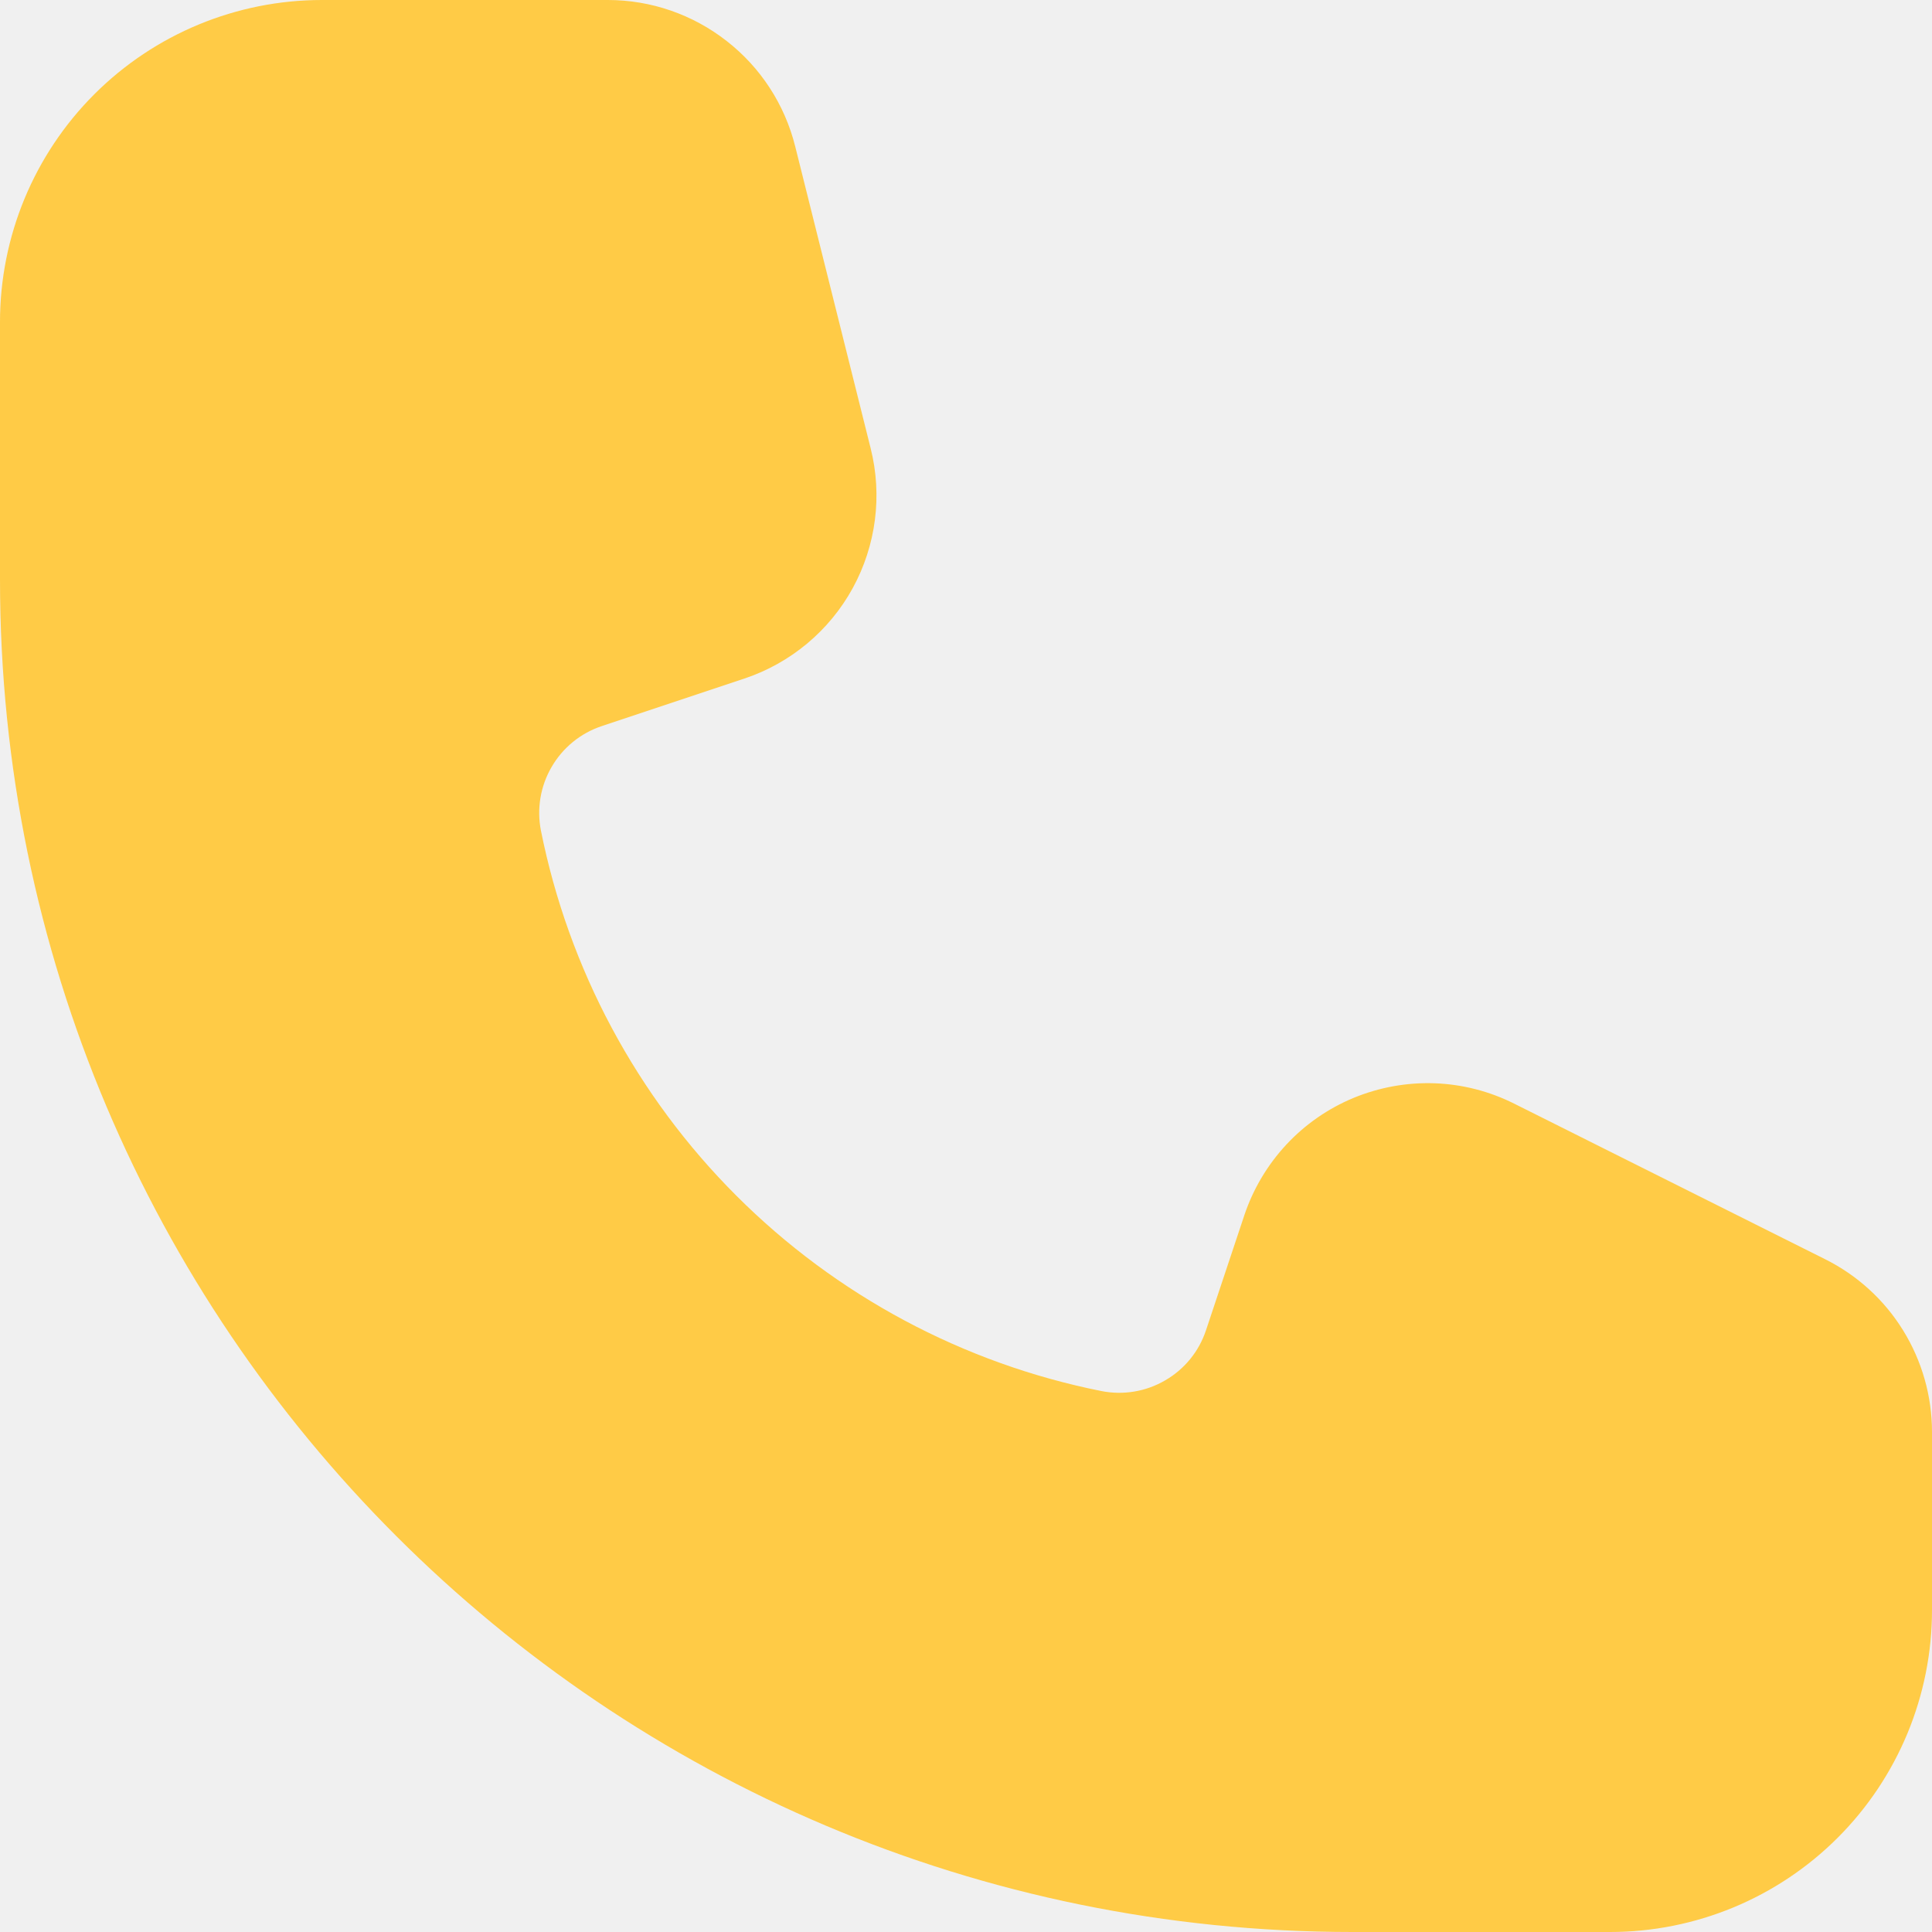
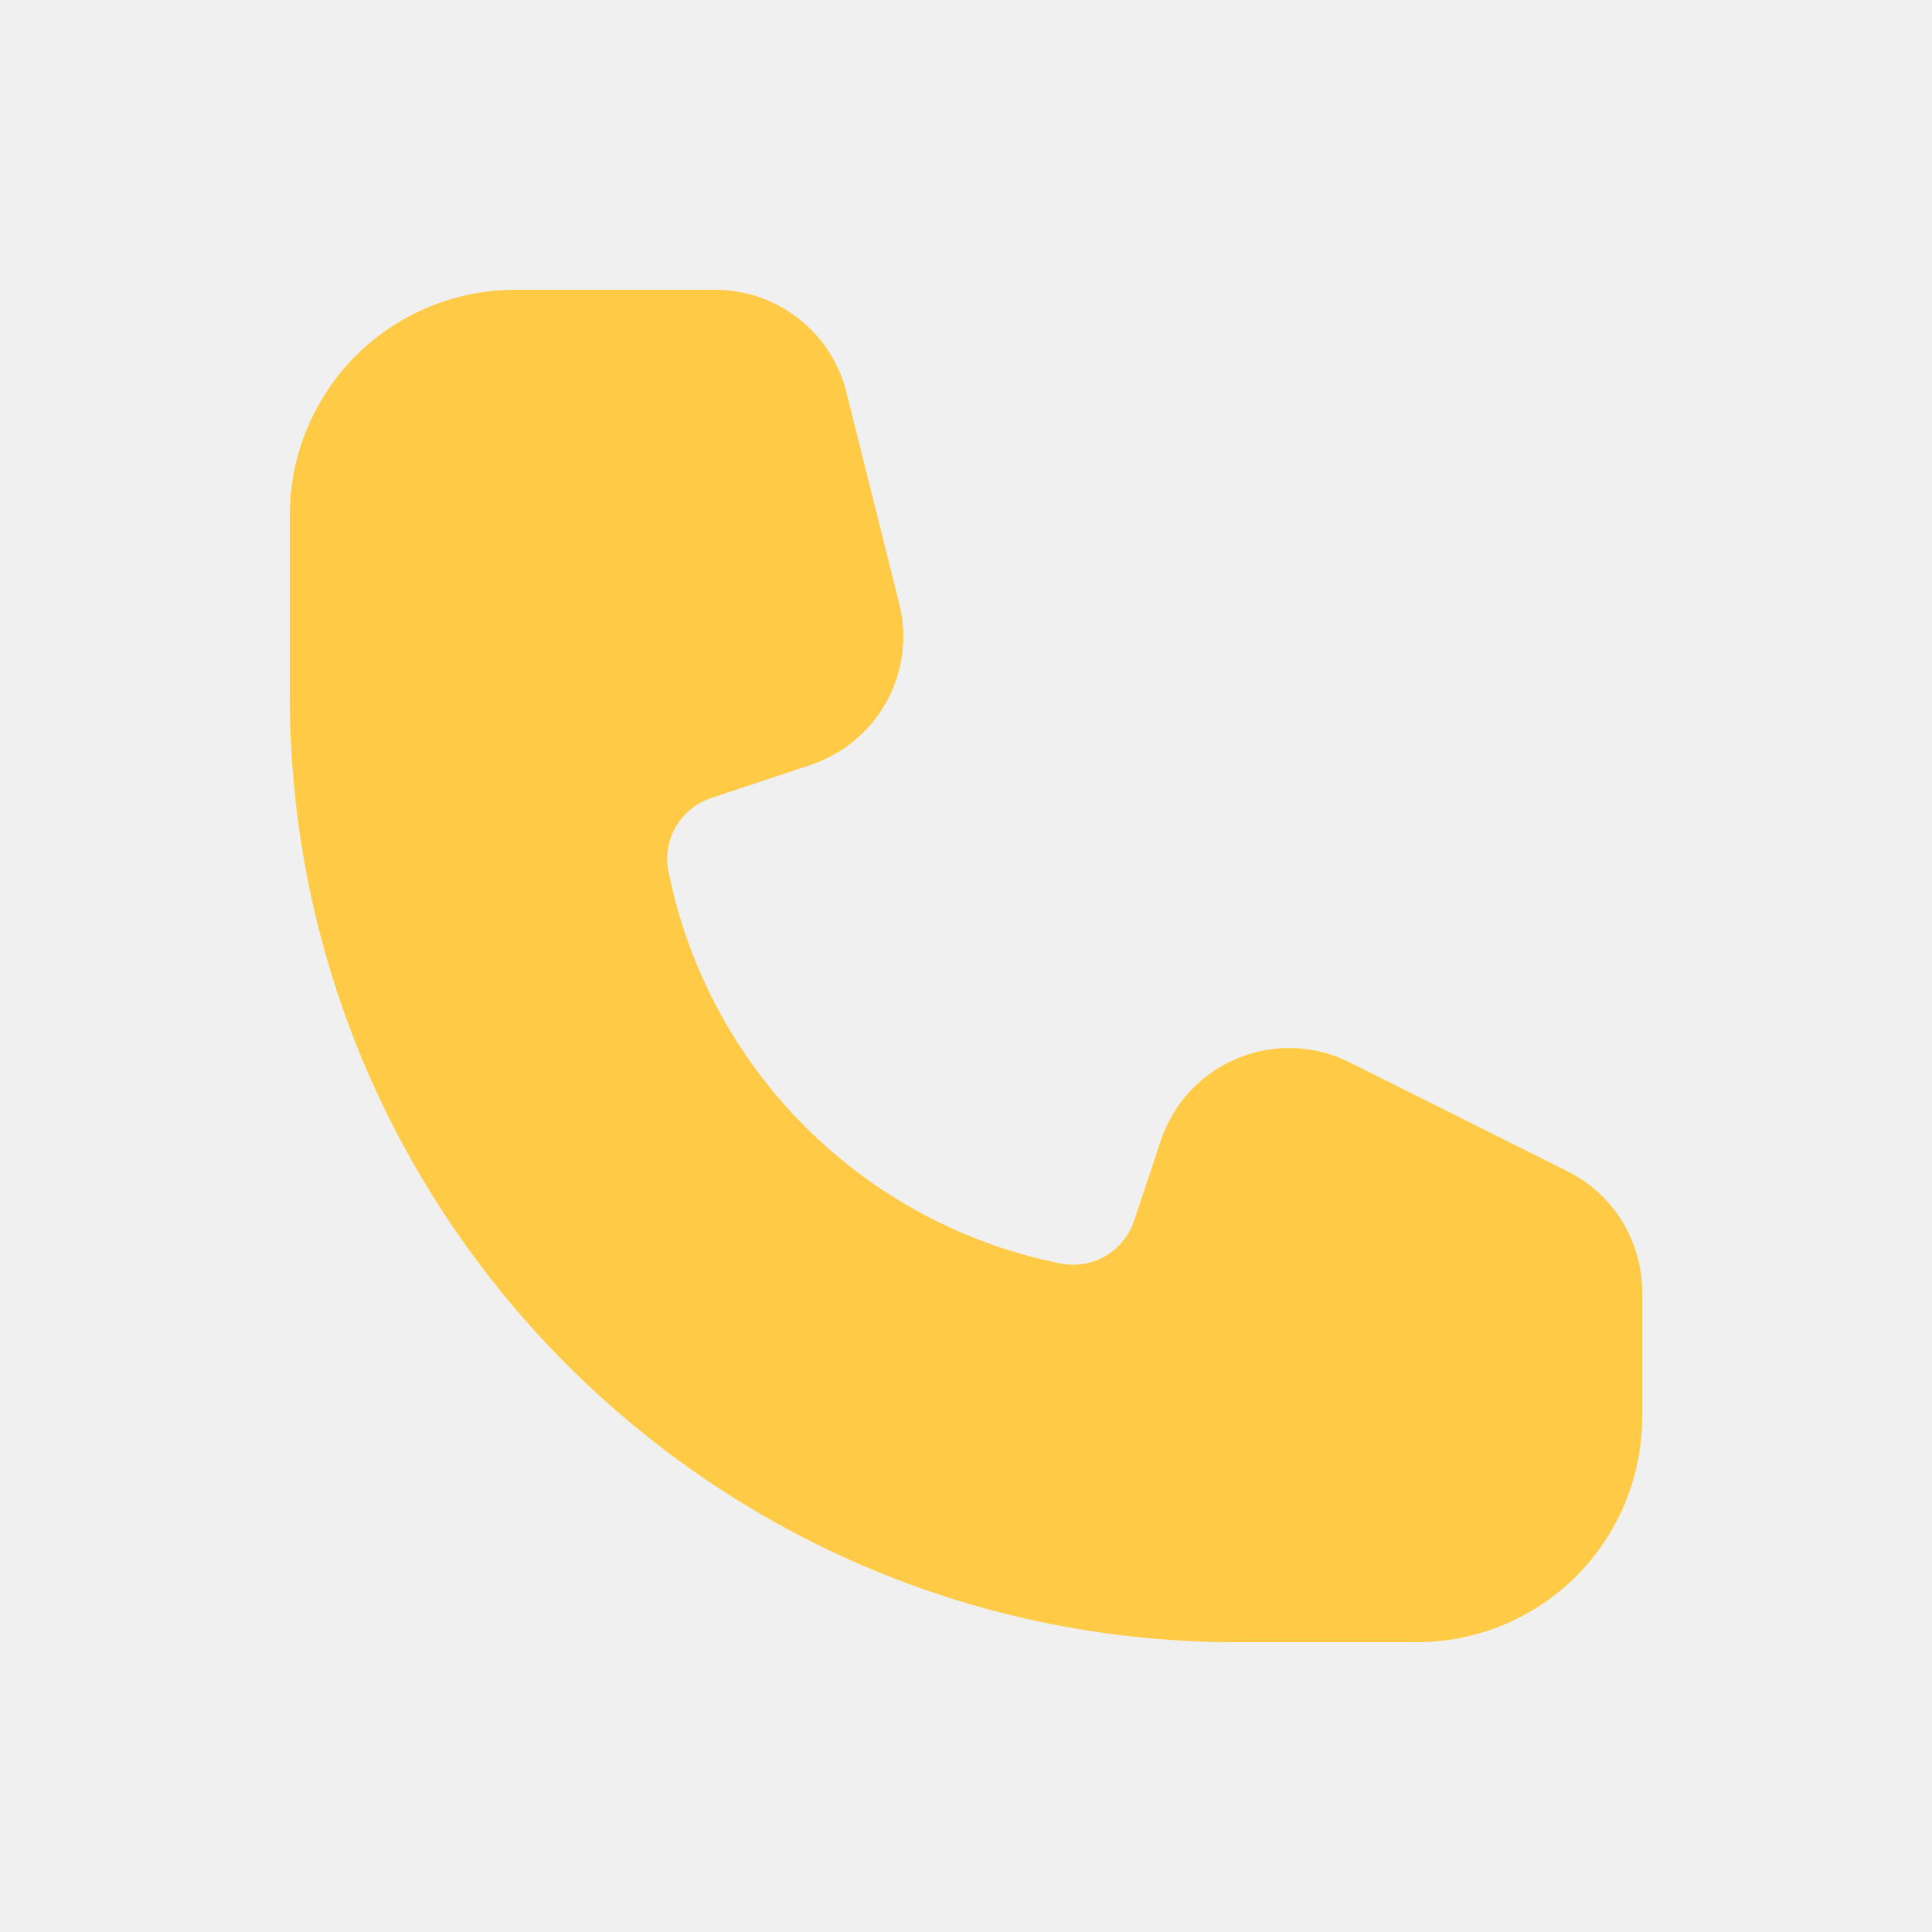
<svg xmlns="http://www.w3.org/2000/svg" width="20" height="20" viewBox="0 0 20 20" fill="none">
-   <g clip-path="url(#clip0_48_18)">
-     <path d="M3.333 0C2.449 0 1.601 0.351 0.976 0.976C0.351 1.601 0 2.449 0 3.333L0 6C0 13.732 6.268 20 14 20H16.667C17.551 20 18.399 19.649 19.024 19.024C19.649 18.399 20 17.551 20 16.667V14.824C20 14.452 19.896 14.088 19.701 13.772C19.506 13.456 19.226 13.201 18.893 13.035L15.673 11.424C15.417 11.296 15.136 11.224 14.85 11.214C14.563 11.204 14.278 11.256 14.013 11.365C13.748 11.475 13.51 11.64 13.315 11.85C13.12 12.06 12.972 12.309 12.881 12.581L12.484 13.772C12.411 13.991 12.261 14.175 12.061 14.29C11.862 14.406 11.627 14.445 11.401 14.4C9.97 14.114 8.655 13.41 7.623 12.378C6.59 11.346 5.887 10.031 5.6 8.6C5.555 8.374 5.594 8.139 5.71 7.94C5.825 7.741 6.009 7.59 6.228 7.517L7.707 7.024C8.185 6.864 8.585 6.53 8.827 6.089C9.069 5.647 9.136 5.13 9.013 4.641L8.232 1.516C8.124 1.083 7.875 0.699 7.523 0.425C7.172 0.15 6.739 0 6.293 0L3.333 0Z" fill="#FFCB46" />
-   </g>
-   <defs>
-     <clipPath id="clip0_48_18">
-       <rect width="20" height="20" fill="white" />
-     </clipPath>
-   </defs>
+   <path d="M5.333 3C4.714 3 4.121 3.246 3.683 3.683C3.246 4.121 3 4.714 3 5.333L3 7.2C3 12.612 7.388 17 12.8 17H14.667C15.286 17 15.879 16.754 16.317 16.317C16.754 15.879 17 15.286 17 14.667V13.377C17 13.117 16.927 12.862 16.791 12.64C16.654 12.419 16.458 12.241 16.225 12.124L13.971 10.997C13.792 10.907 13.595 10.857 13.395 10.85C13.194 10.843 12.995 10.879 12.809 10.956C12.624 11.033 12.457 11.148 12.32 11.295C12.184 11.442 12.08 11.617 12.017 11.807L11.739 12.64C11.688 12.793 11.582 12.922 11.443 13.003C11.303 13.084 11.139 13.111 10.981 13.08C9.979 12.88 9.059 12.387 8.336 11.665C7.613 10.942 7.121 10.022 6.92 9.02C6.888 8.862 6.916 8.698 6.997 8.558C7.078 8.419 7.207 8.313 7.36 8.262L8.395 7.917C8.729 7.805 9.009 7.571 9.179 7.262C9.348 6.953 9.395 6.591 9.309 6.249L8.762 4.061C8.687 3.758 8.512 3.489 8.266 3.297C8.021 3.105 7.717 3 7.405 3H5.333Z" fill="#FFCB46" />
</svg>
